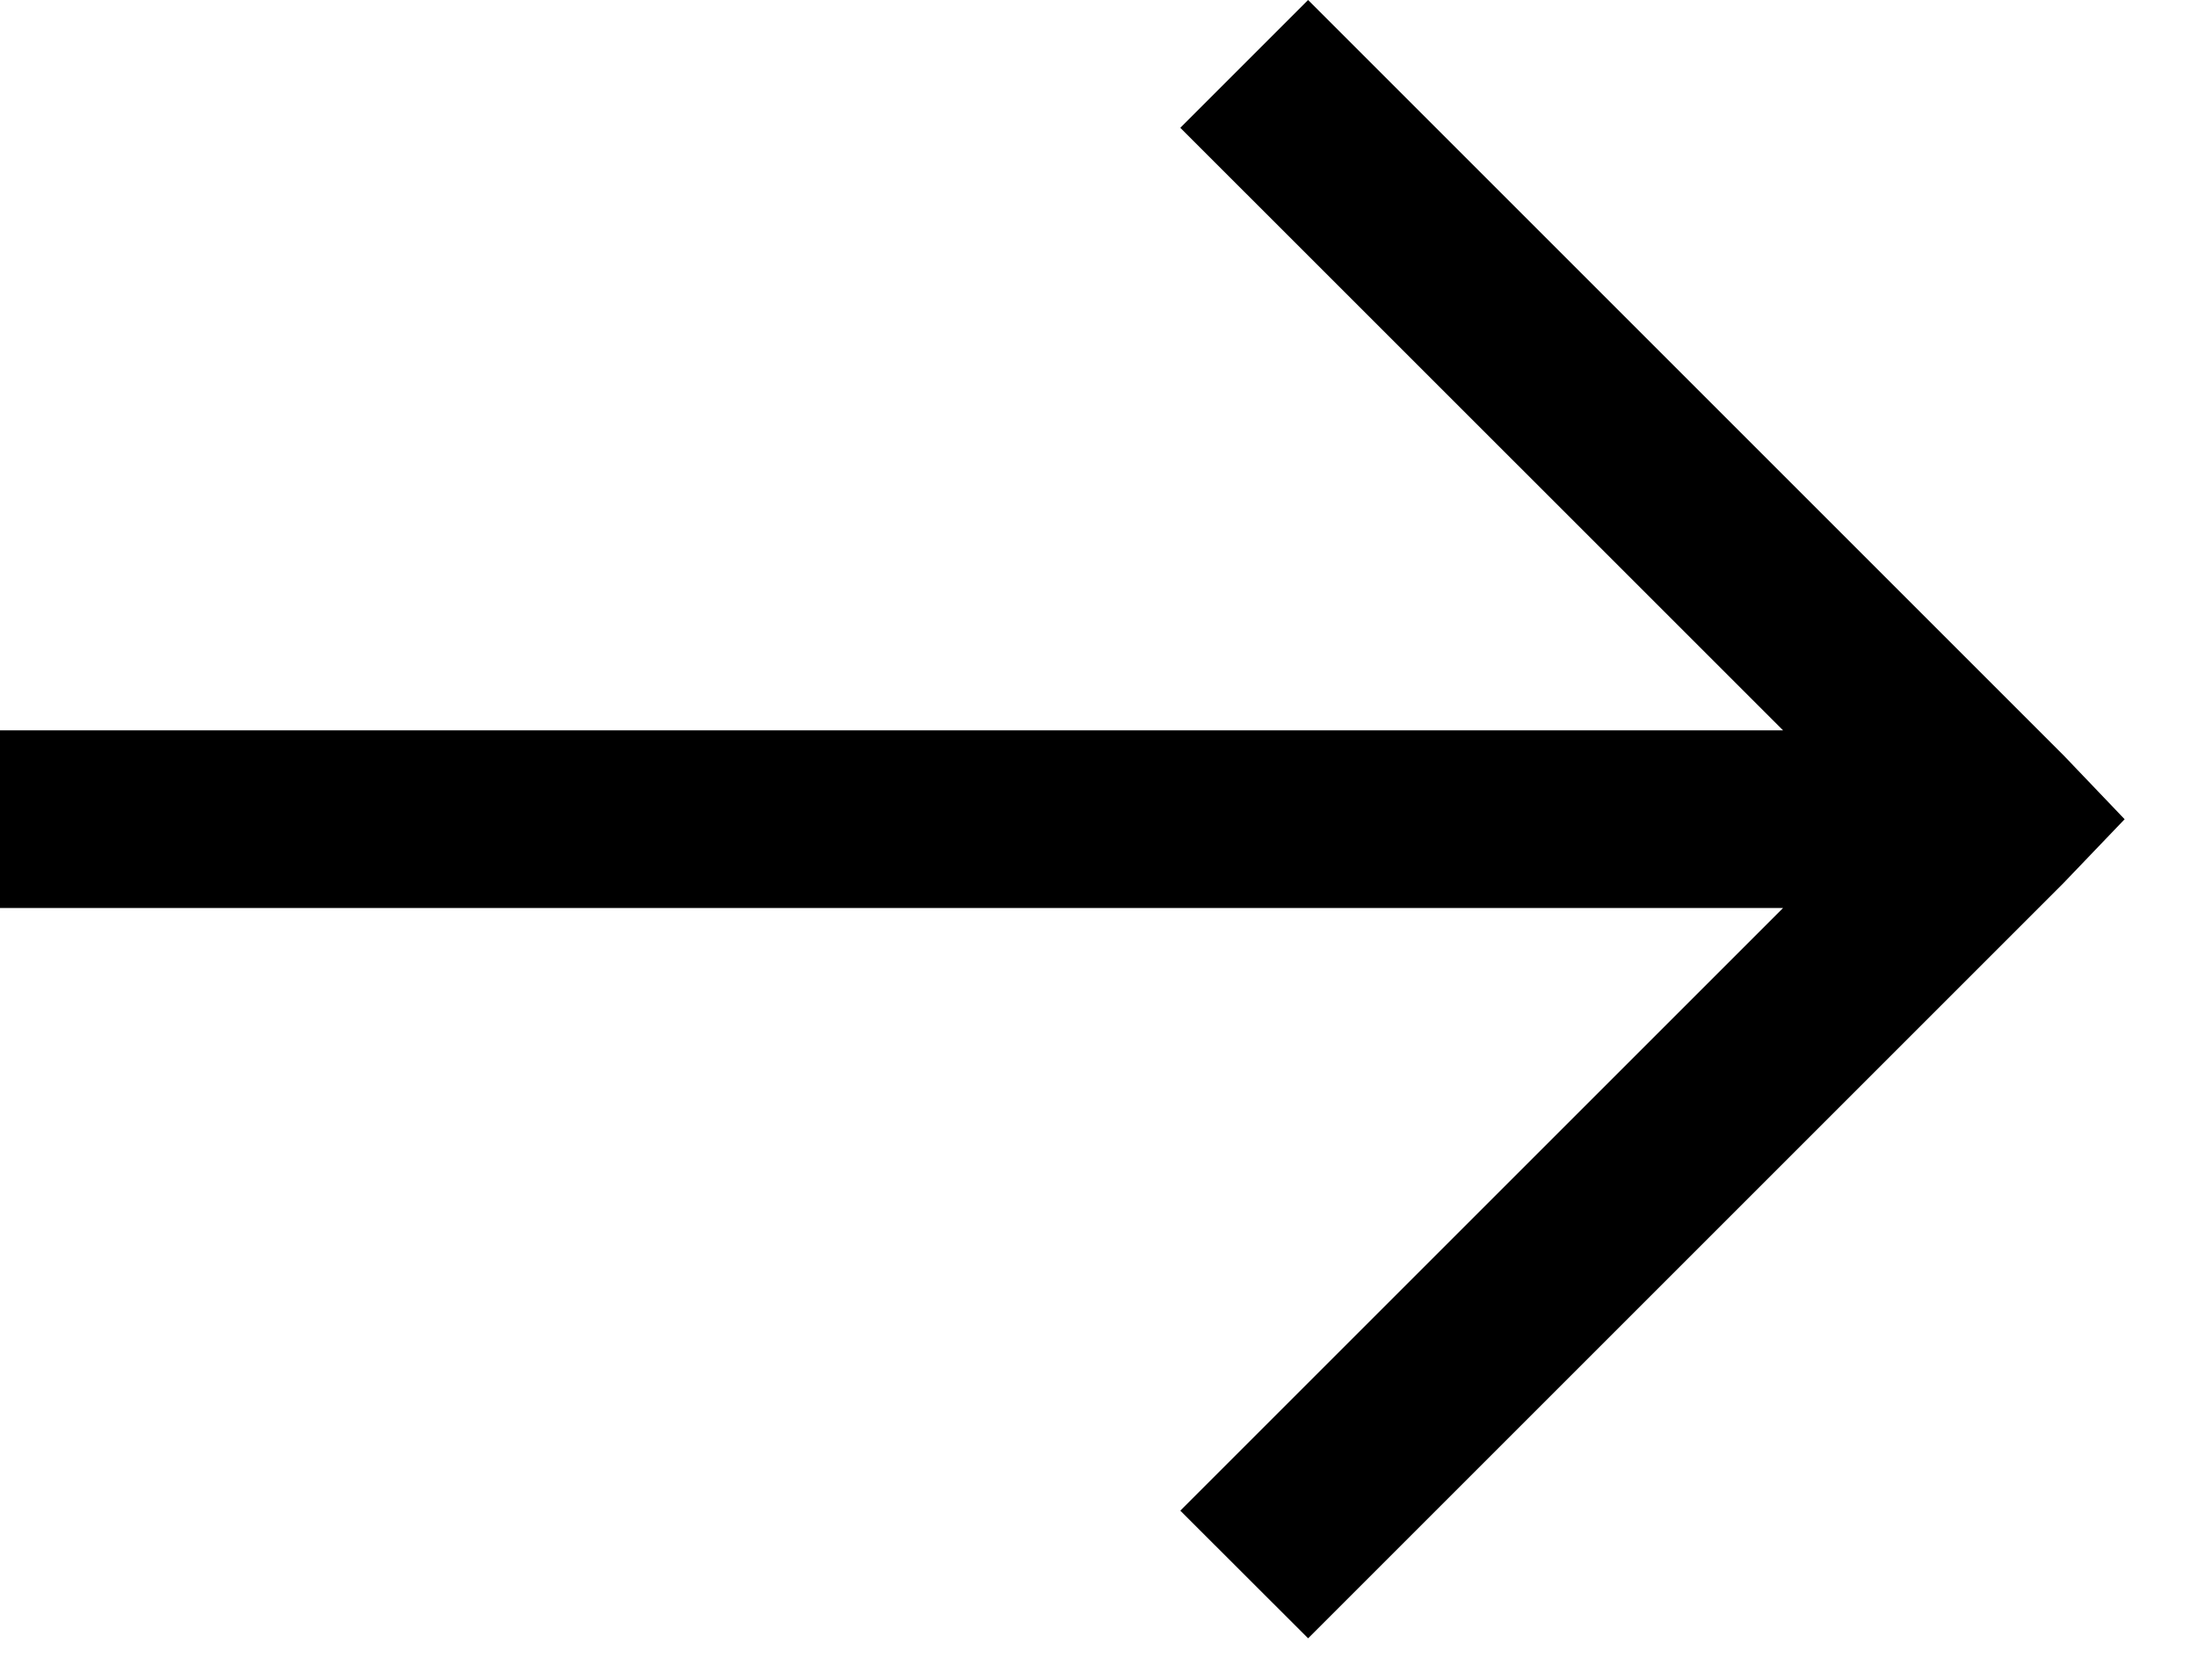
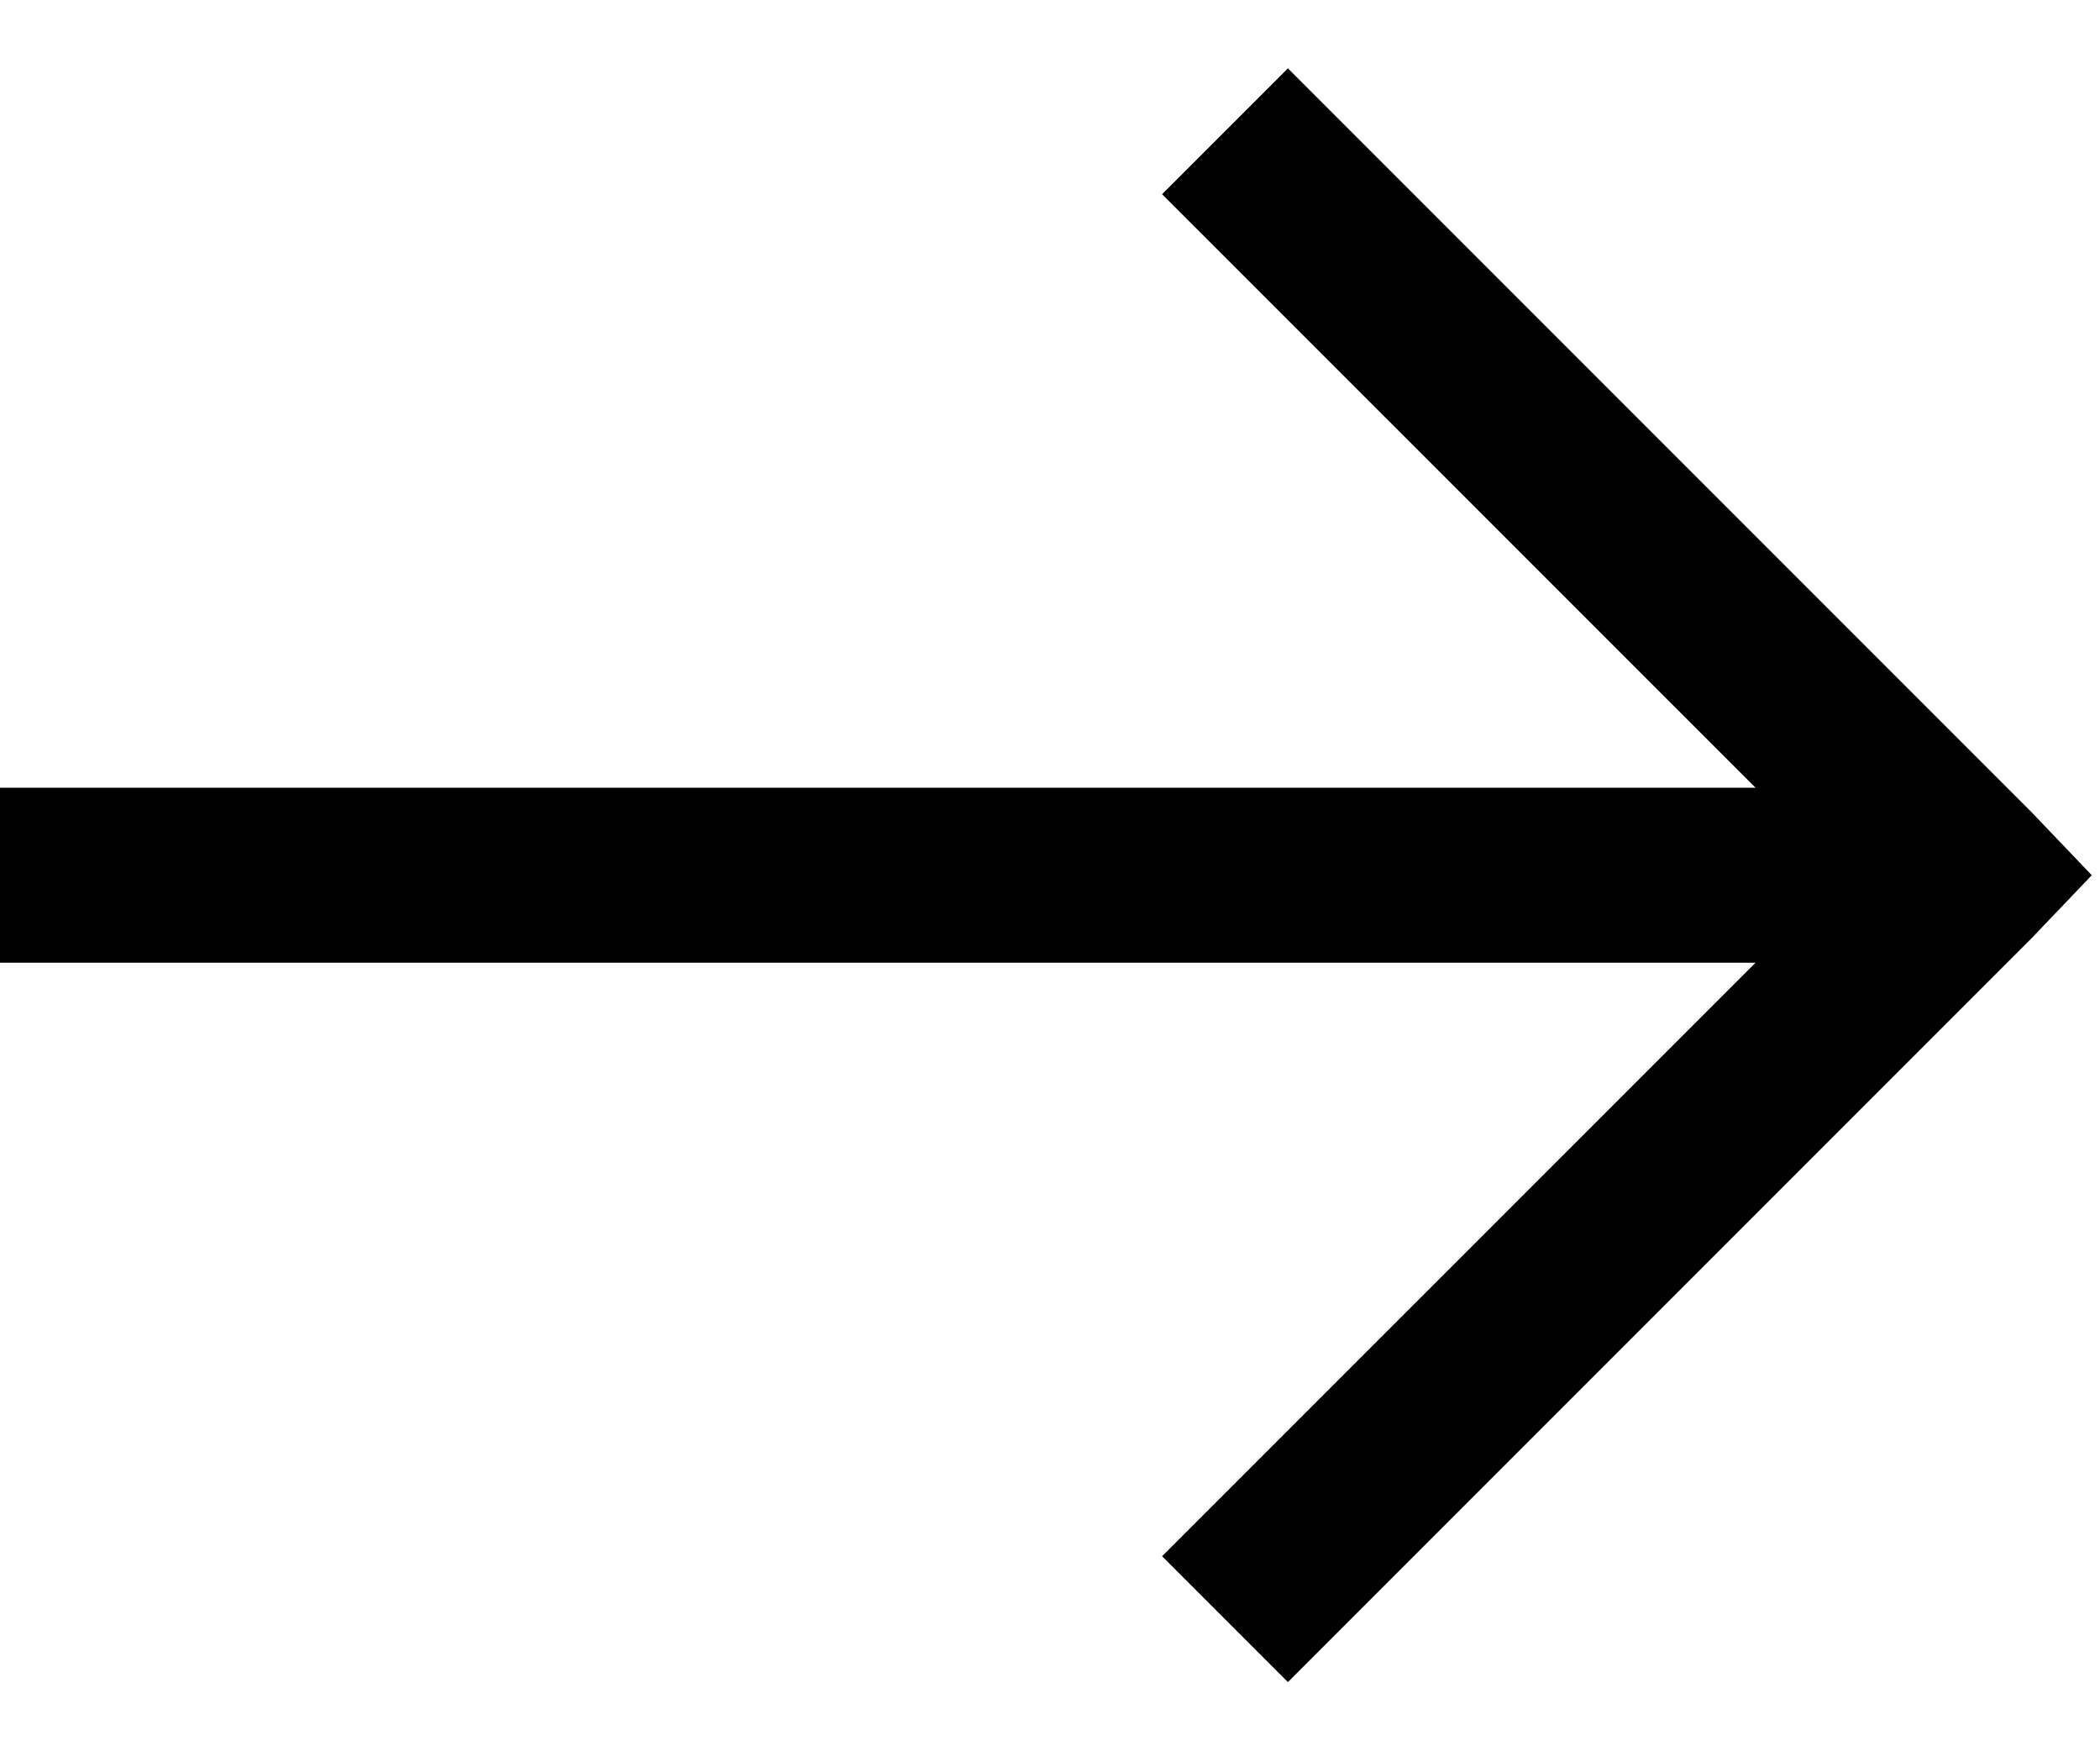
- <svg xmlns="http://www.w3.org/2000/svg" width="17px" height="13px" viewBox="0 0 17 13" version="1.1">
-   <g id="UI-Elements" stroke="none" stroke-width="1" fill="none" fill-rule="evenodd">
-     <g id="[UI]-Icons" transform="translate(-528, -323)">
-       <g id="arrow-right-solid" transform="translate(525, 318)">
-         <polygon id="Path" fill="#000000" fill-rule="nonzero" points="13.122 5 12.133 5.989 16.797 10.652 3 10.652 3 12.027 16.797 12.027 12.133 16.691 13.122 17.679 18.967 11.834 19.44 11.34 18.967 10.845" />
-         <polygon id="Path" points="0 0 22 0 22 22 0 22" />
-       </g>
-     </g>
-   </g>
+ <svg xmlns="http://www.w3.org/2000/svg" width="24" height="20" viewBox="0 0 24 20">
+   <polygon points="14.719 .781 13.281 2.219 20.063 9 0 9 0 11 20.063 11 13.281 17.781 14.719 19.219 23.219 10.719 23.906 10 23.219 9.281" />
</svg>
